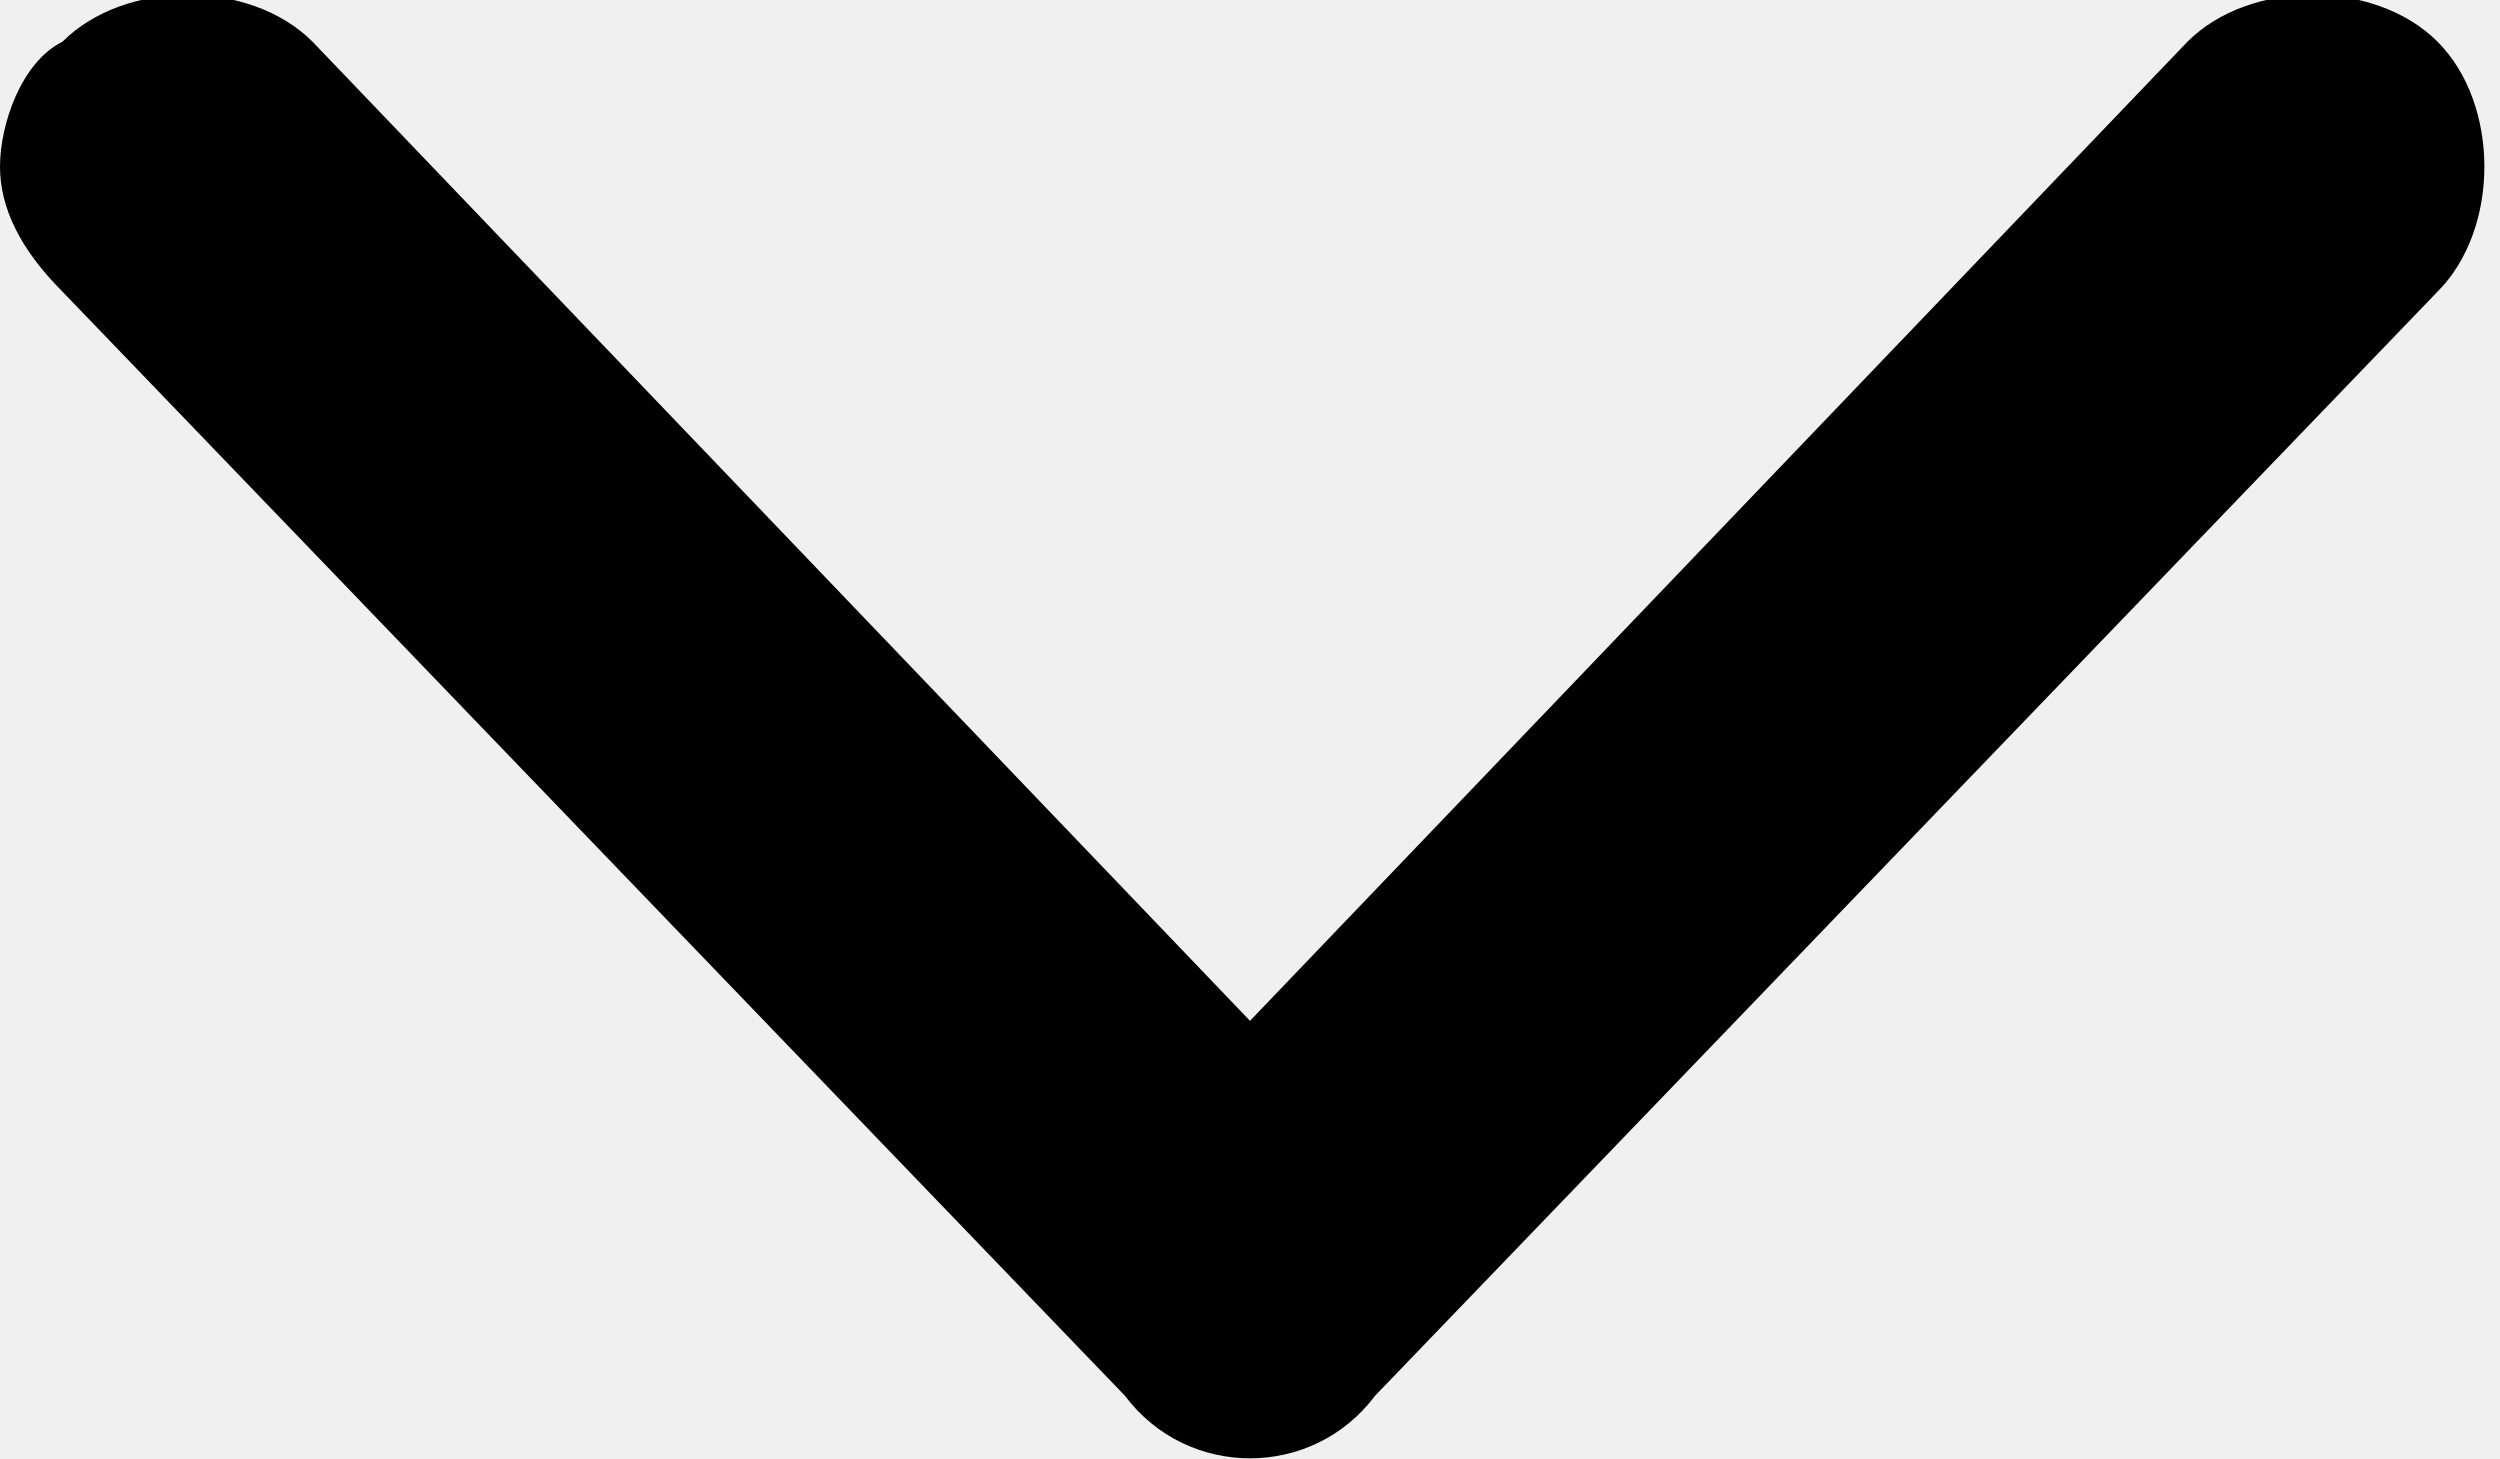
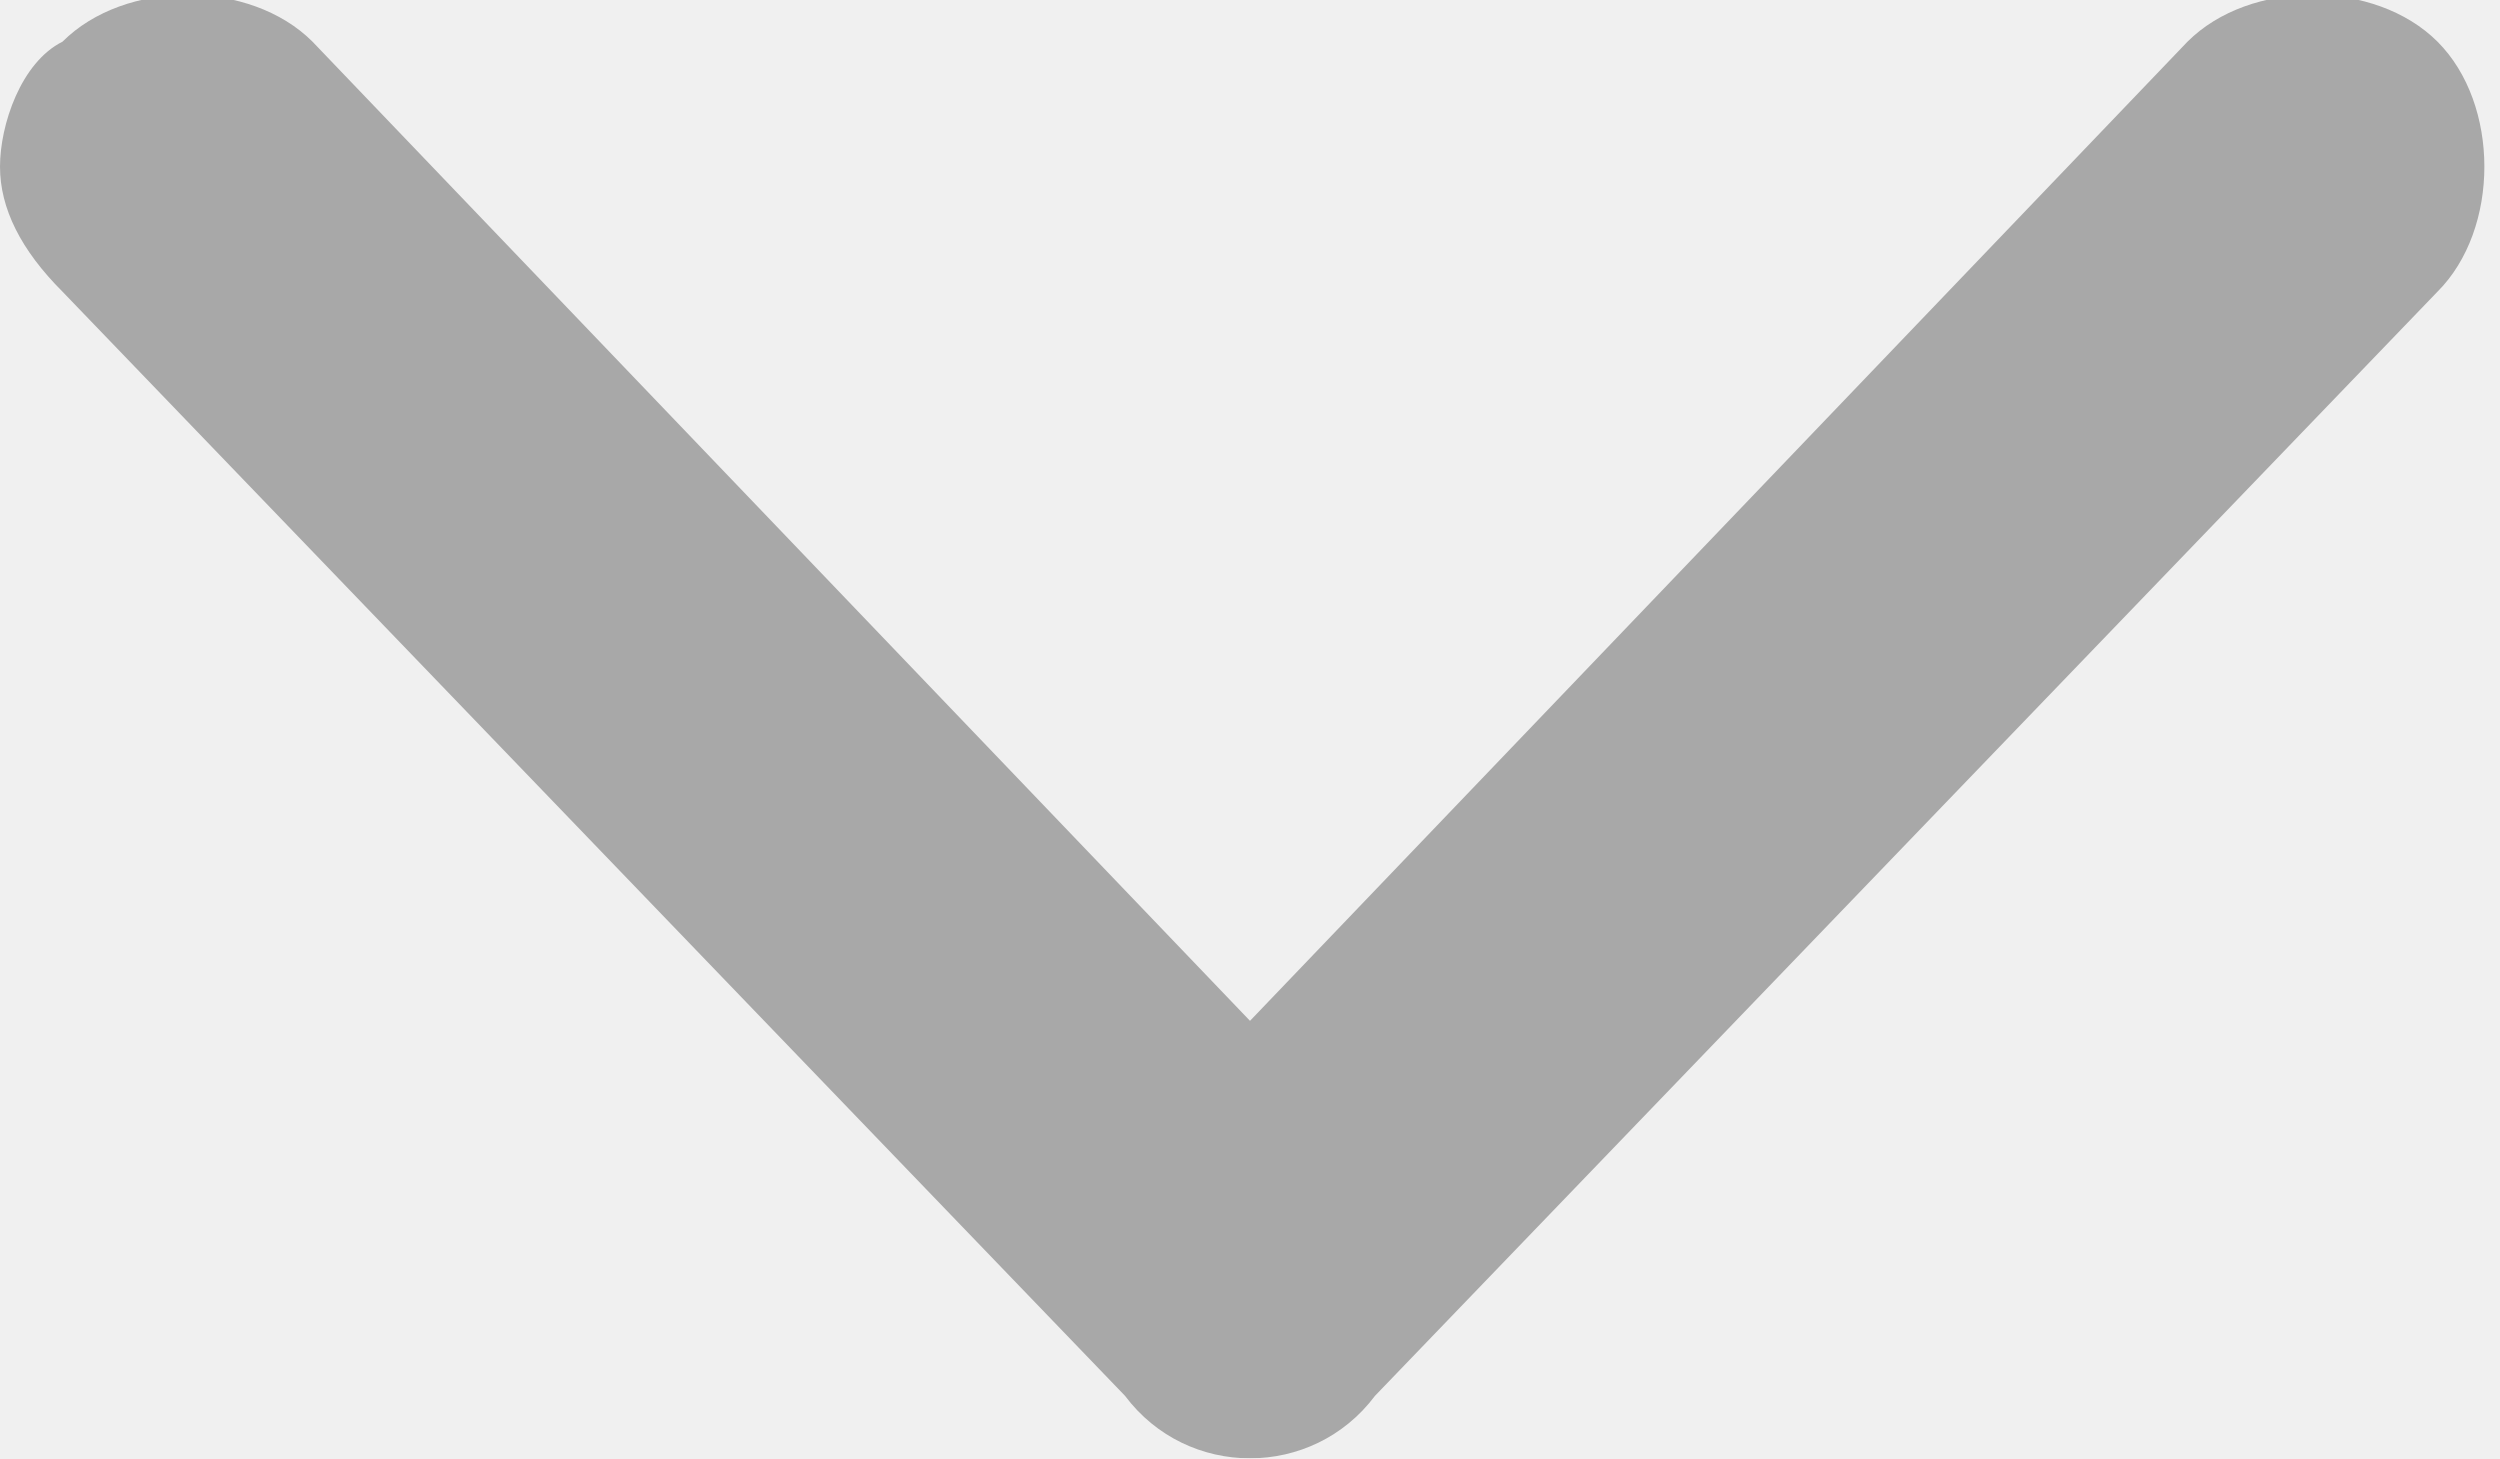
<svg xmlns="http://www.w3.org/2000/svg" width="12" height="7" viewBox="0 0 12 7" fill="none">
-   <path d="M6.6 6.7L11.7 1.4C12 1.1 12 0.5 11.7 0.2C11.4 -0.1 10.8 -0.1 10.5 0.2L6 4.9L1.5 0.2C1.2 -0.1 0.6 -0.1 0.3 0.2C0.1 0.3 0 0.6 0 0.8C0 1 0.1 1.2 0.3 1.4L5.4 6.7C5.7 7.1 6.3 7.1 6.6 6.7Z" fill="black" />
+   <g opacity="0.3" clip-path="url(#clip0_13:1196)">
+     <path d="M6.6 6.7L11.7 1.4C12 1.1 12 0.5 11.7 0.2C11.4 -0.1 10.8 -0.1 10.5 0.2L6 4.9L1.5 0.2C1.2 -0.1 0.6 -0.1 0.3 0.2C0.1 0.3 0 0.6 0 0.8C0 1 0.1 1.2 0.3 1.4L5.4 6.7C5.7 7.1 6.3 7.1 6.6 6.7Z" fill="black" />
+   </g>
+   <defs>
+     <clipPath id="clip0_13:1196">
+       <rect width="12" height="7" fill="white" />
+     </clipPath>
+   </defs>
</svg>
